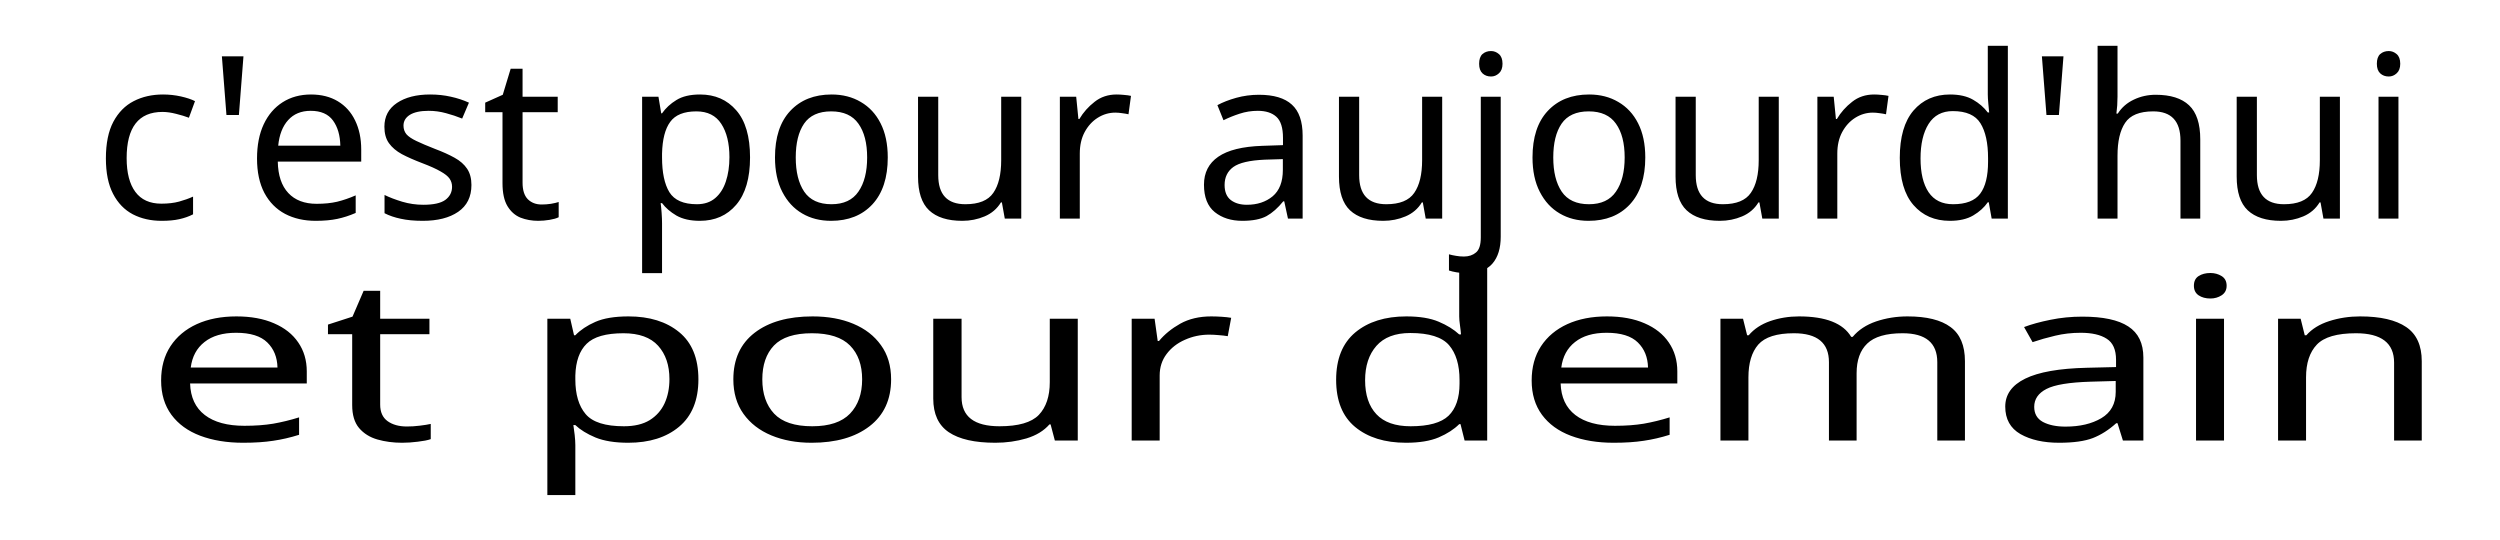
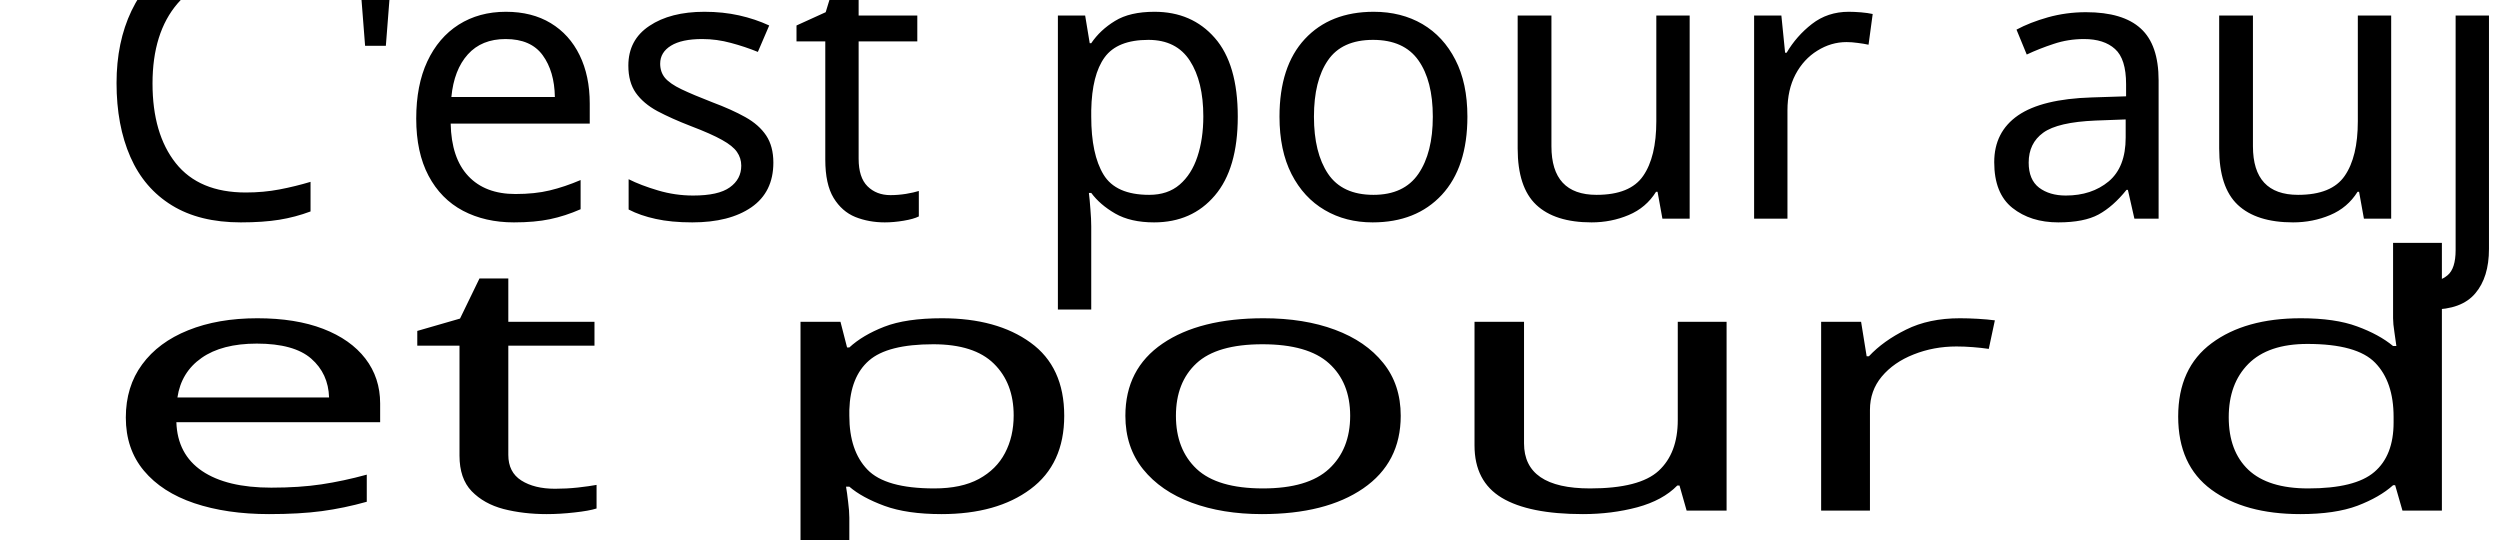
<svg xmlns="http://www.w3.org/2000/svg" version="1.0" id="Layer_1" x="0px" y="0px" viewBox="0 0 282.3 60.9" height="38px" width="176px" enable-background="new 0 0 282.3 60.9" xml:space="preserve">
  <defs id="defs3725" />
  <text xml:space="preserve" style="font-style:normal;font-variant:normal;font-weight:normal;font-stretch:normal;font-size:34.218px;line-height:1.25;font-family:sans-serif;-inkscape-font-specification:'sans-serif, Normal';font-variant-ligatures:normal;font-variant-caps:normal;font-variant-numeric:normal;font-feature-settings:normal;text-align:start;letter-spacing:0px;word-spacing:0px;writing-mode:lr-tb;text-anchor:start;fill:#000000;fill-opacity:1;stroke:none;stroke-width:1.604" x="15.824" y="18.728" id="text3735">
    <tspan id="tspan3733" x="15.824" y="49.946" style="stroke-width:1.604" />
  </text>
-   <text xml:space="preserve" style="font-style:normal;font-variant:normal;font-weight:normal;font-stretch:normal;font-size:25.664px;line-height:1.25;font-family:'Bauhaus 93';-inkscape-font-specification:'Bauhaus 93, Normal';font-variant-ligatures:normal;font-variant-caps:normal;font-variant-numeric:normal;font-feature-settings:normal;text-align:justify;letter-spacing:0px;word-spacing:0px;writing-mode:lr;text-anchor:start;fill:#000000;fill-opacity:1;stroke:none;stroke-width:1.604;" x="10.549" y="24.662" id="text3739">
-     <tspan id="tspan3737" x="10.549" y="24.662" style="font-style:normal;font-variant:normal;font-weight:normal;font-stretch:normal;font-size:25.664px;font-family:'Bauhaus 93';-inkscape-font-specification:'Bauhaus 93, Normal';font-variant-ligatures:normal;font-variant-caps:normal;font-variant-numeric:normal;font-feature-settings:normal;text-align:justify;writing-mode:lr;text-anchor:start;stroke-width:1.604;">c'est pour aujourd'hui</tspan>
-     <tspan x="10.549" y="62.088" style="font-style:normal;font-variant:normal;font-weight:normal;font-stretch:normal;font-size:25.664px;font-family:'Bauhaus 93';-inkscape-font-specification:'Bauhaus 93, Normal';font-variant-ligatures:normal;font-variant-caps:normal;font-variant-numeric:normal;font-feature-settings:normal;text-align:justify;writing-mode:lr;text-anchor:start;stroke-width:1.604;" id="tspan3757" />
+   <text xml:space="preserve" style="font-style:normal;font-variant:normal;font-weight:normal;font-stretch:normal;font-size:42.773px;line-height:1.25;font-family:'Bauhaus 93';-inkscape-font-specification:'Bauhaus 93, Normal';font-variant-ligatures:normal;font-variant-caps:normal;font-variant-numeric:normal;font-feature-settings:normal;text-align:justify;letter-spacing:0px;word-spacing:0px;writing-mode:lr;text-anchor:start;fill:#000000;fill-opacity:1;stroke:none;stroke-width:1.604;" x="10.549" y="24.662" id="text3739">
+     <tspan id="tspan3737" x="10.549" y="24.662" style="font-style:normal;font-variant:normal;font-weight:normal;font-stretch:normal;font-size:42.773px;font-family:'Bauhaus 93';-inkscape-font-specification:'Bauhaus 93, Normal';font-variant-ligatures:normal;font-variant-caps:normal;font-variant-numeric:normal;font-feature-settings:normal;text-align:justify;writing-mode:lr;text-anchor:start;stroke-width:1.604;">C'est pour aujourd'hui</tspan>
+     <tspan x="10.549" y="56.741" style="font-style:normal;font-variant:normal;font-weight:normal;font-stretch:normal;font-size:42.773px;font-family:'Bauhaus 93';-inkscape-font-specification:'Bauhaus 93, Normal';font-variant-ligatures:normal;font-variant-caps:normal;font-variant-numeric:normal;font-feature-settings:normal;text-align:justify;writing-mode:lr;text-anchor:start;stroke-width:1.604;" id="tspan3757" />
  </text>
  <flowRoot xml:space="preserve" id="flowRoot3741" style="fill:black;fill-opacity:1;stroke:none;font-family:sans-serif;font-style:normal;font-weight:normal;font-size:16px;line-height:1.25;letter-spacing:0px;word-spacing:0px;-inkscape-font-specification:'sans-serif, Normal';font-stretch:normal;font-variant:normal;text-anchor:start;text-align:start;writing-mode:lr;font-variant-ligatures:normal;font-variant-caps:normal;font-variant-numeric:normal;font-feature-settings:normal">
    <flowRegion id="flowRegion3743">
      <rect id="rect3745" width="244.174" height="37.818" x="-23.842" y="-8.04" />
    </flowRegion>
    <flowPara id="flowPara3747" />
  </flowRoot>
  <flowRoot xml:space="preserve" id="flowRoot3749" style="fill:black;fill-opacity:1;stroke:none;font-family:sans-serif;font-style:normal;font-weight:normal;font-size:16px;line-height:1.25;letter-spacing:0px;word-spacing:0px;-inkscape-font-specification:'sans-serif, Normal';font-stretch:normal;font-variant:normal;text-anchor:start;text-align:start;writing-mode:lr;font-variant-ligatures:normal;font-variant-caps:normal;font-variant-numeric:normal;font-feature-settings:normal">
    <flowRegion id="flowRegion3751">
      <rect id="rect3753" width="306.657" height="40.696" x="-19.731" y="-23.249" />
    </flowRegion>
    <flowPara id="flowPara3755" />
  </flowRoot>
  <flowRoot xml:space="preserve" id="flowRoot3759" style="fill:black;fill-opacity:1;stroke:none;font-family:'Bauhaus 93';font-style:normal;font-weight:normal;font-size:18.667px;line-height:1.25;letter-spacing:0px;word-spacing:0px;-inkscape-font-specification:'Bauhaus 93, Normal';font-stretch:normal;font-variant:normal;text-anchor:start;text-align:justify;writing-mode:lr;font-variant-ligatures:normal;font-variant-caps:normal;font-variant-numeric:normal;font-feature-settings:normal">
    <flowRegion id="flowRegion3761">
      <rect id="rect3763" width="242.53" height="71.115" x="-17.676" y="-11.739" />
    </flowRegion>
    <flowPara id="flowPara3765" />
  </flowRoot>
  <flowRoot xml:space="preserve" id="flowRoot3787" style="fill:black;fill-opacity:1;stroke:none;font-family:'Bauhaus 93';font-style:normal;font-weight:normal;font-size:18.667px;line-height:1.25;letter-spacing:0px;word-spacing:0px;-inkscape-font-specification:'Bauhaus 93, Normal';font-stretch:normal;font-variant:normal;text-anchor:start;text-align:justify;writing-mode:lr;font-variant-ligatures:normal;font-variant-caps:normal;font-variant-numeric:normal;font-feature-settings:normal">
    <flowRegion id="flowRegion3789">
      <rect id="rect3791" width="216.633" height="29.186" x="-0.411" y="-4.751" />
    </flowRegion>
    <flowPara id="flowPara3793" />
  </flowRoot>
-   <text xml:space="preserve" style="font-style:normal;font-variant:normal;font-weight:normal;font-stretch:normal;font-size:30.353px;line-height:1.25;font-family:'Bauhaus 93';-inkscape-font-specification:'Bauhaus 93, Normal';font-variant-ligatures:normal;font-variant-caps:normal;font-variant-numeric:normal;font-feature-settings:normal;text-align:justify;letter-spacing:0px;word-spacing:0px;writing-mode:lr-tb;text-anchor:start;fill:#000000;fill-opacity:1;stroke:none;stroke-width:1.897" x="13.709" y="58.801" id="text3797" transform="scale(1.182728,0.8455028)">
-     <tspan id="tspan3795" x="13.709" y="58.801" style="font-style:normal;font-variant:normal;font-weight:normal;font-stretch:normal;font-size:30.353px;font-family:'Bauhaus 93';-inkscape-font-specification:'Bauhaus 93, Normal';font-variant-ligatures:normal;font-variant-caps:normal;font-variant-numeric:normal;font-feature-settings:normal;text-align:justify;writing-mode:lr-tb;text-anchor:start;stroke-width:1.897">et pour demain</tspan>
+   <text xml:space="preserve" style="font-style:normal;font-variant:normal;font-weight:normal;font-stretch:normal;font-size:49.944px;line-height:1.25;font-family:'Bauhaus 93';-inkscape-font-specification:'Bauhaus 93, Normal';font-variant-ligatures:normal;font-variant-caps:normal;font-variant-numeric:normal;font-feature-settings:normal;text-align:justify;letter-spacing:0px;word-spacing:0px;writing-mode:lr-tb;text-anchor:start;fill:#000000;fill-opacity:1;stroke:none;stroke-width:2.014" x="8.565" y="72.351" id="text3797" transform="scale(1.255473,0.7965127)">
+     <tspan id="tspan3795" x="8.565" y="72.351" style="font-style:normal;font-variant:normal;font-weight:normal;font-stretch:normal;font-size:49.944px;font-family:'Bauhaus 93';-inkscape-font-specification:'Bauhaus 93, Normal';font-variant-ligatures:normal;font-variant-caps:normal;font-variant-numeric:normal;font-feature-settings:normal;text-align:justify;writing-mode:lr-tb;text-anchor:start;stroke-width:2.014">et pour demain</tspan>
  </text>
  <flowRoot xml:space="preserve" id="flowRoot3799" style="fill:black;fill-opacity:1;stroke:none;font-family:'Bauhaus 93';font-style:normal;font-weight:normal;font-size:18.667px;line-height:1.25;letter-spacing:0px;word-spacing:0px;-inkscape-font-specification:'Bauhaus 93, Normal';font-stretch:normal;font-variant:normal;text-anchor:start;text-align:justify;writing-mode:lr;font-variant-ligatures:normal;font-variant-caps:normal;font-variant-numeric:normal;font-feature-settings:normal">
    <flowRegion id="flowRegion3801">
      <rect id="rect3803" width="194.024" height="32.474" x="-12.332" y="17.858" />
    </flowRegion>
    <flowPara id="flowPara3805" />
  </flowRoot>
  <flowRoot xml:space="preserve" id="flowRoot3807" style="fill:black;fill-opacity:1;stroke:none;font-family:'Bauhaus 93';font-style:normal;font-weight:normal;font-size:18.667px;line-height:1.25;letter-spacing:0px;word-spacing:0px;-inkscape-font-specification:'Bauhaus 93, Normal';font-stretch:normal;font-variant:normal;text-anchor:start;text-align:justify;writing-mode:lr;font-variant-ligatures:normal;font-variant-caps:normal;font-variant-numeric:normal;font-feature-settings:normal">
    <flowRegion id="flowRegion3809">
      <rect id="rect3811" width="225.676" height="31.241" x="-7.399" y="-12.15" />
    </flowRegion>
    <flowPara id="flowPara3813" />
  </flowRoot>
+   <flowRoot xml:space="preserve" id="flowRoot47" style="fill:black;fill-opacity:1;stroke:none;font-family:'Bauhaus 93';font-style:normal;font-weight:normal;font-size:18.667px;line-height:1.25;letter-spacing:0px;word-spacing:0px;-inkscape-font-specification:'Bauhaus 93, Normal';font-stretch:normal;font-variant:normal;text-anchor:start;text-align:justify;writing-mode:lr;font-variant-ligatures:normal;font-variant-caps:normal;font-variant-numeric:normal;font-feature-settings:normal">
+     <flowRegion id="flowRegion49">
+       <rect id="rect51" width="213.755" height="30.008" x="-13.154" y="-4.34" />
+     </flowRegion>
+     <flowPara id="flowPara53" />
+   </flowRoot>
+   <flowRoot xml:space="preserve" id="flowRoot55" style="fill:black;fill-opacity:1;stroke:none;font-family:'Bauhaus 93';font-style:normal;font-weight:normal;font-size:18.667px;line-height:1.25;letter-spacing:0px;word-spacing:0px;-inkscape-font-specification:'Bauhaus 93, Normal';font-stretch:normal;font-variant:normal;text-anchor:start;text-align:justify;writing-mode:lr;font-variant-ligatures:normal;font-variant-caps:normal;font-variant-numeric:normal;font-feature-settings:normal">
+     <flowRegion id="flowRegion57">
+       <rect id="rect59" width="162.372" height="20.553" x="6.988" y="-2.285" />
+     </flowRegion>
+     <flowPara id="flowPara61" />
+   </flowRoot>
+   <flowRoot xml:space="preserve" id="flowRoot63" style="fill:black;fill-opacity:1;stroke:none;font-family:'Bauhaus 93';font-style:normal;font-weight:normal;font-size:18.667px;line-height:1.25;letter-spacing:0px;word-spacing:0px;-inkscape-font-specification:'Bauhaus 93, Normal';font-stretch:normal;font-variant:normal;text-anchor:start;text-align:justify;writing-mode:lr;font-variant-ligatures:normal;font-variant-caps:normal;font-variant-numeric:normal;font-feature-settings:normal">
+     <flowRegion id="flowRegion65">
+       <rect id="rect67" width="238.419" height="71.937" x="-20.964" y="-8.451" />
+     </flowRegion>
+     <flowPara id="flowPara69" />
+   </flowRoot>
</svg>
